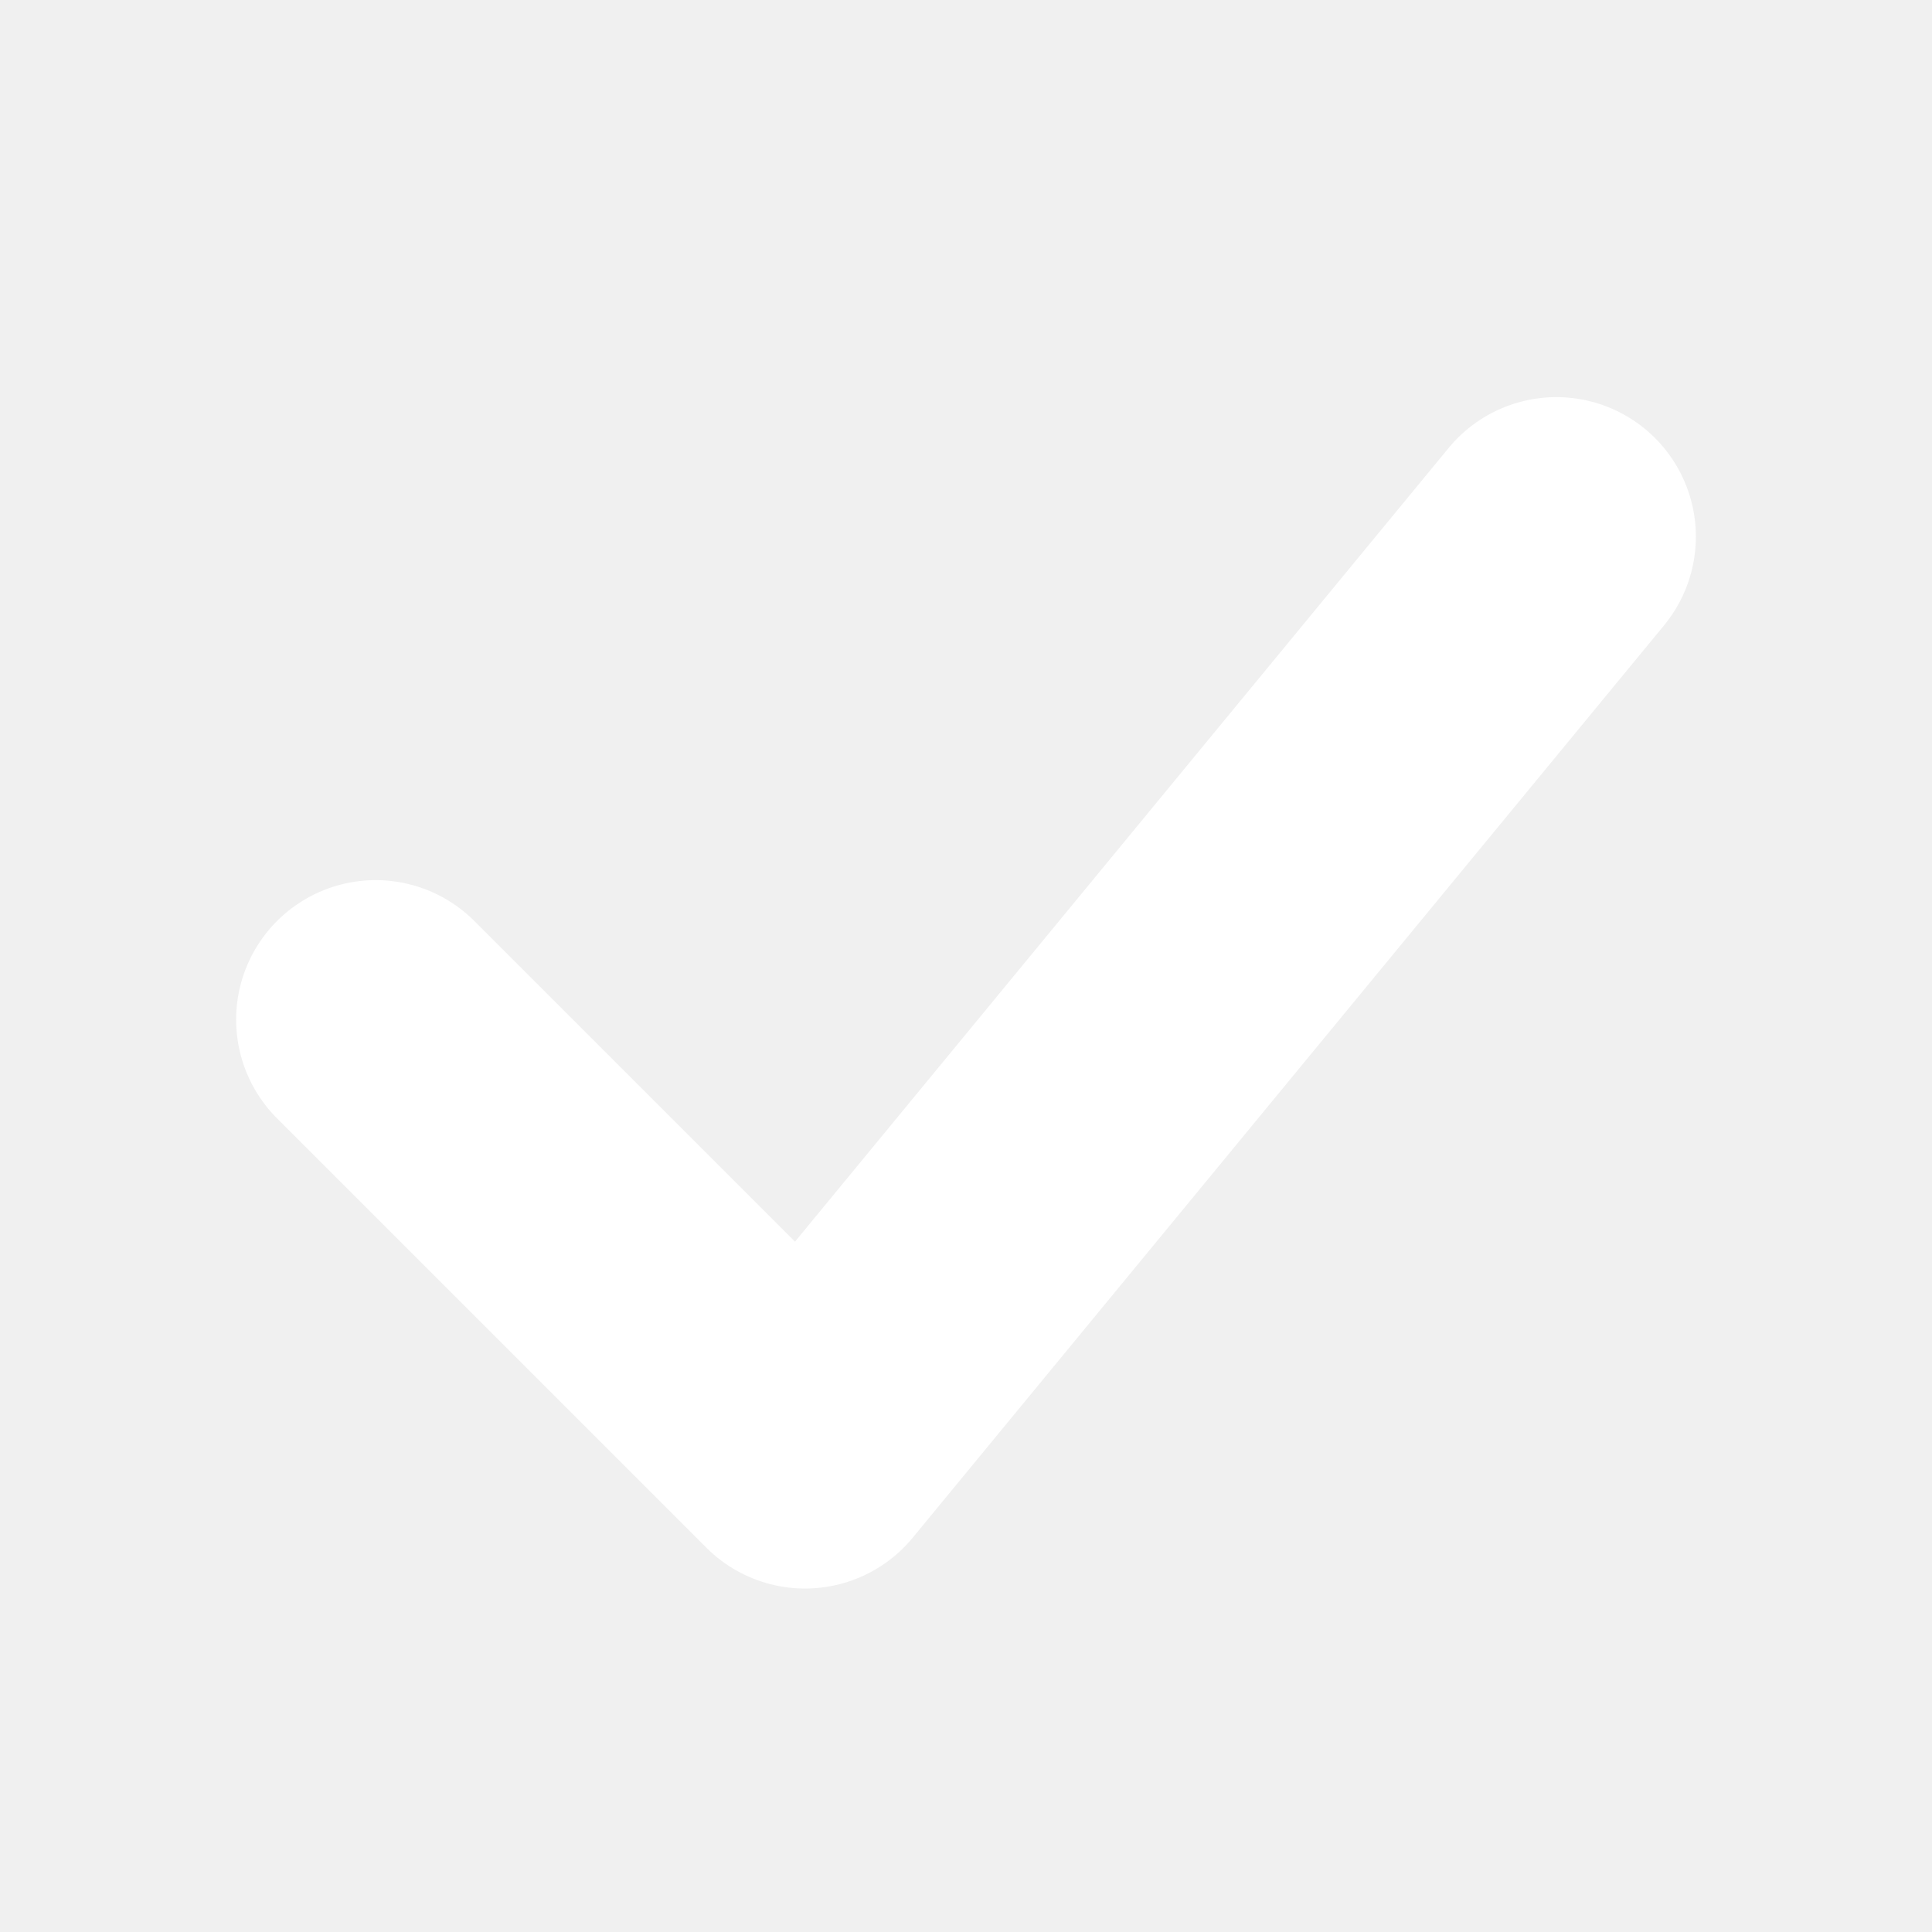
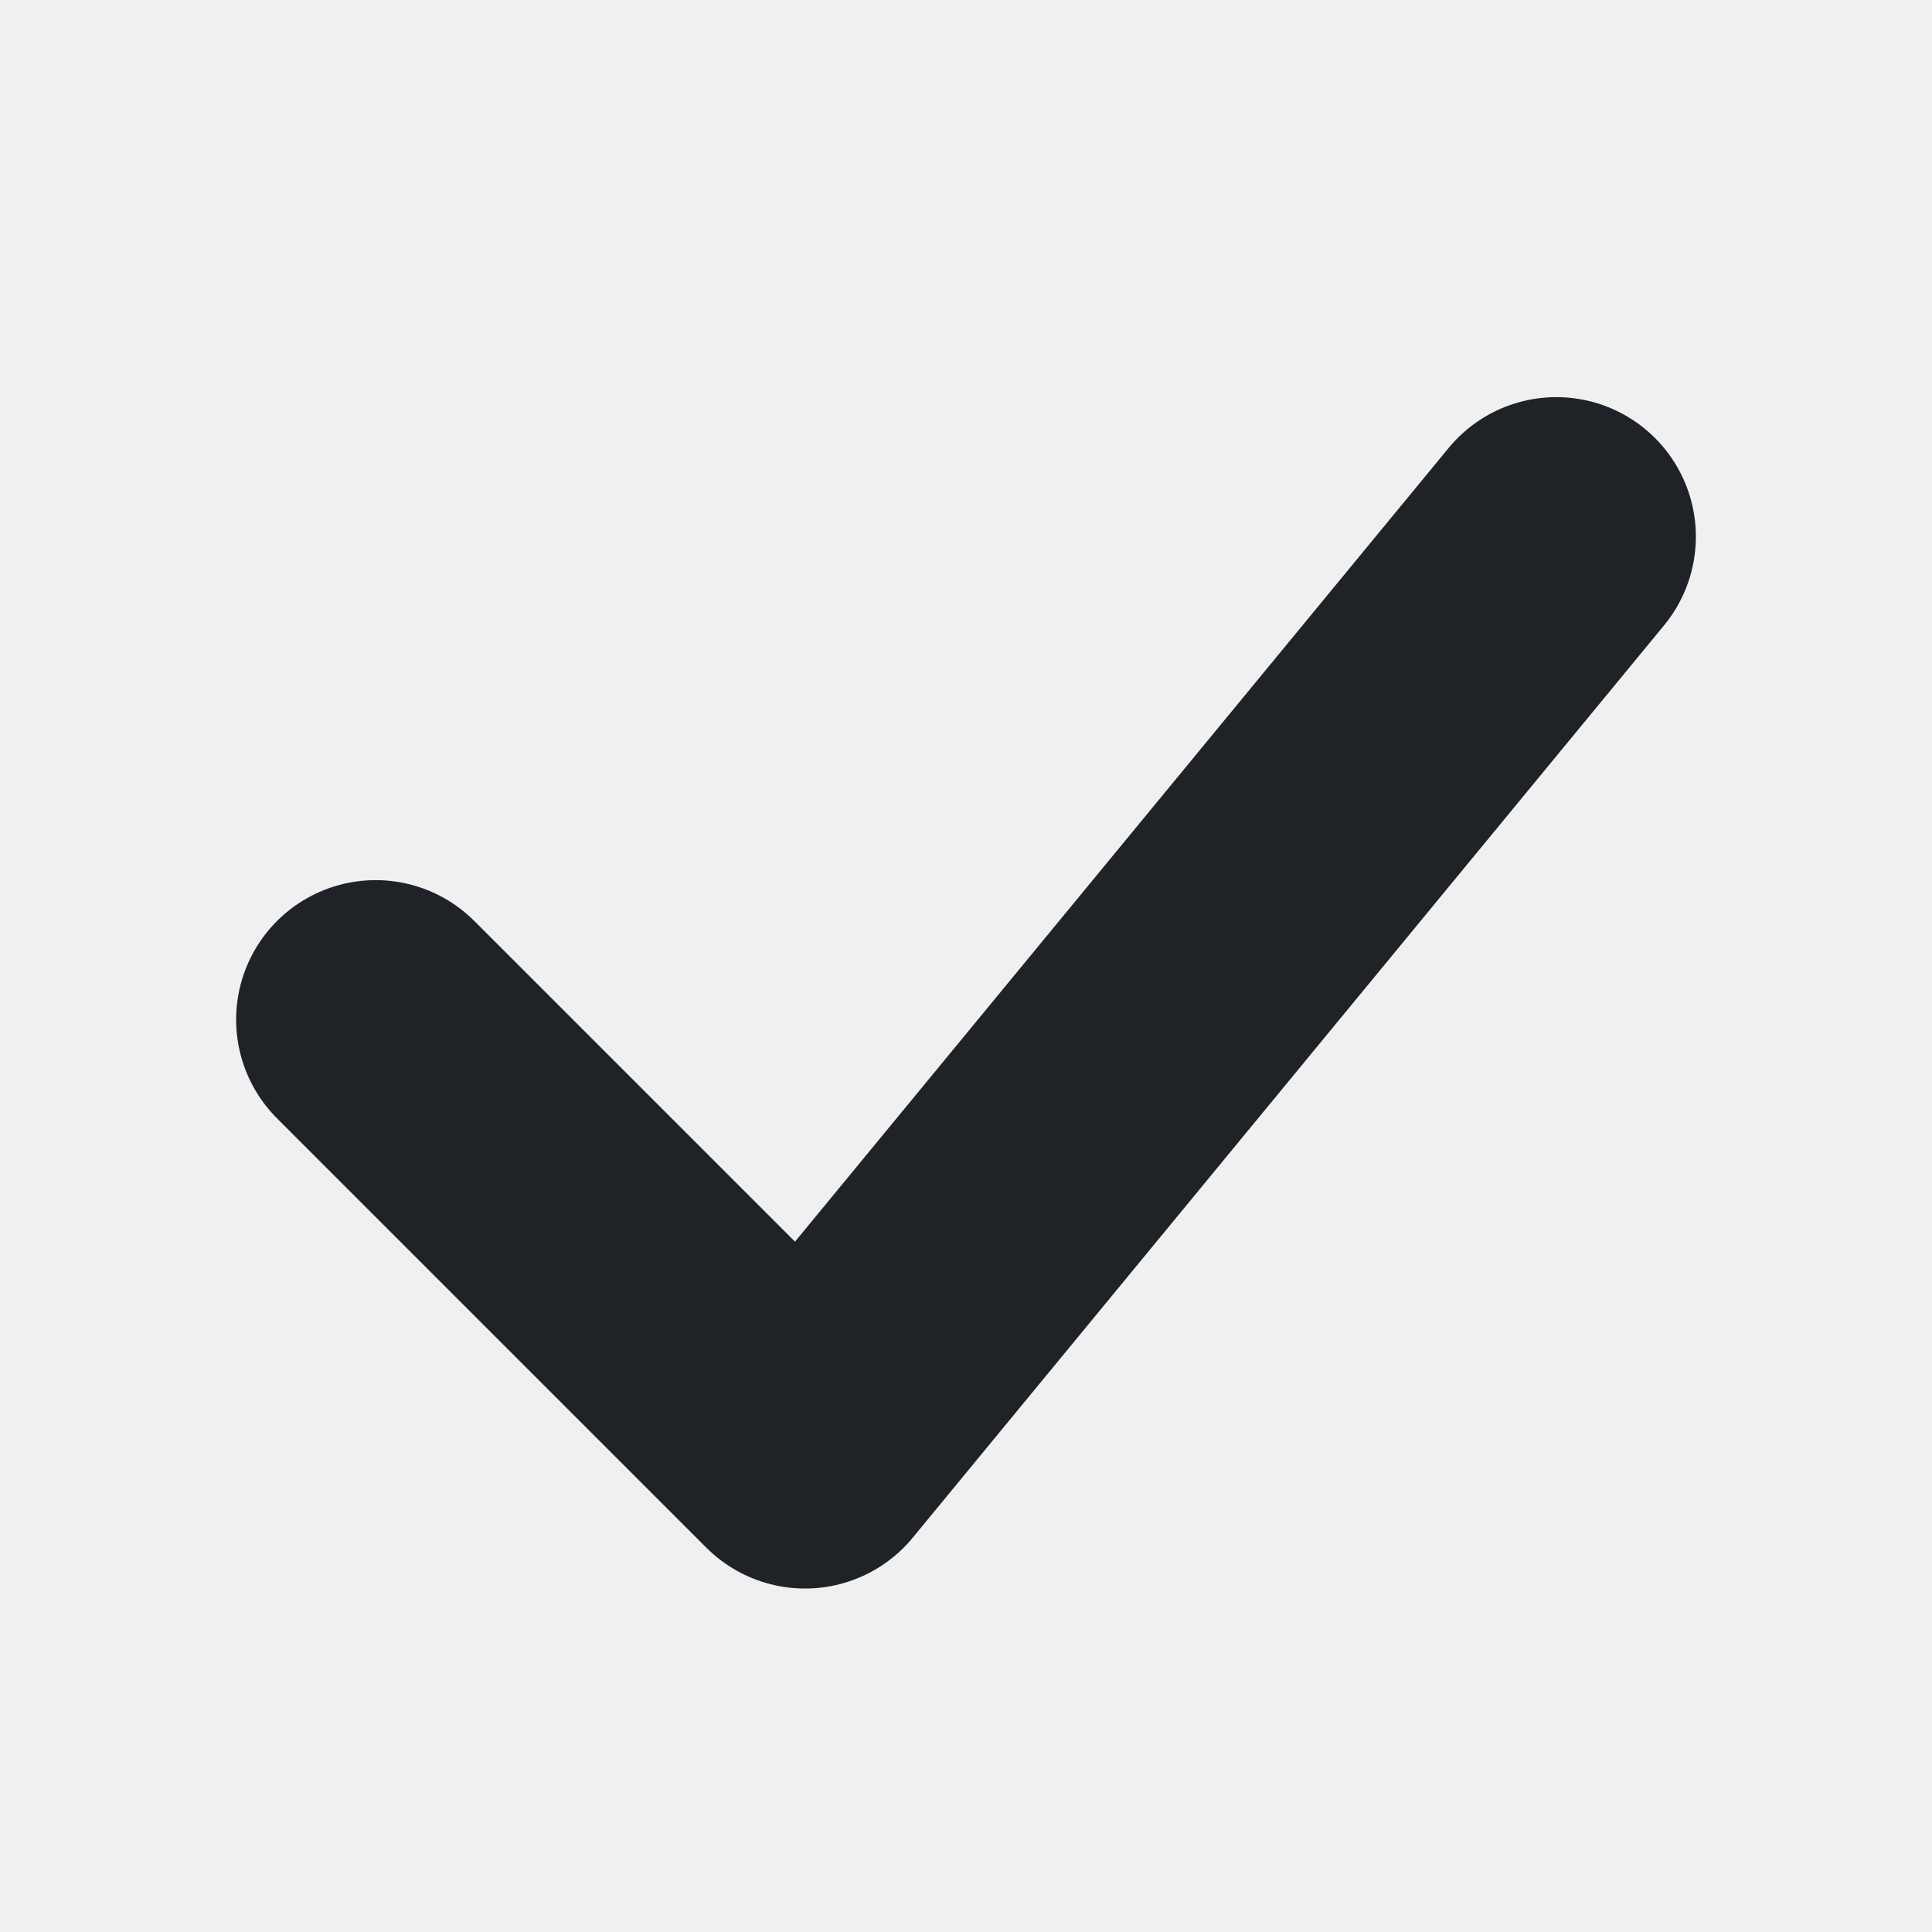
<svg xmlns="http://www.w3.org/2000/svg" width="18" height="18" viewBox="0 0 18 18">
-   <path d="M3.5 9.5 L7.5 13.5 L14.5 5" fill="none" stroke="#ffffff" stroke-width="2.6" stroke-linecap="round" stroke-linejoin="round" />
+   <path d="M3.5 9.5 L7.5 13.5 L14.5 5" fill="none" stroke="#1f2328" stroke-width="2.6" stroke-linecap="round" stroke-linejoin="round" />
</svg>
